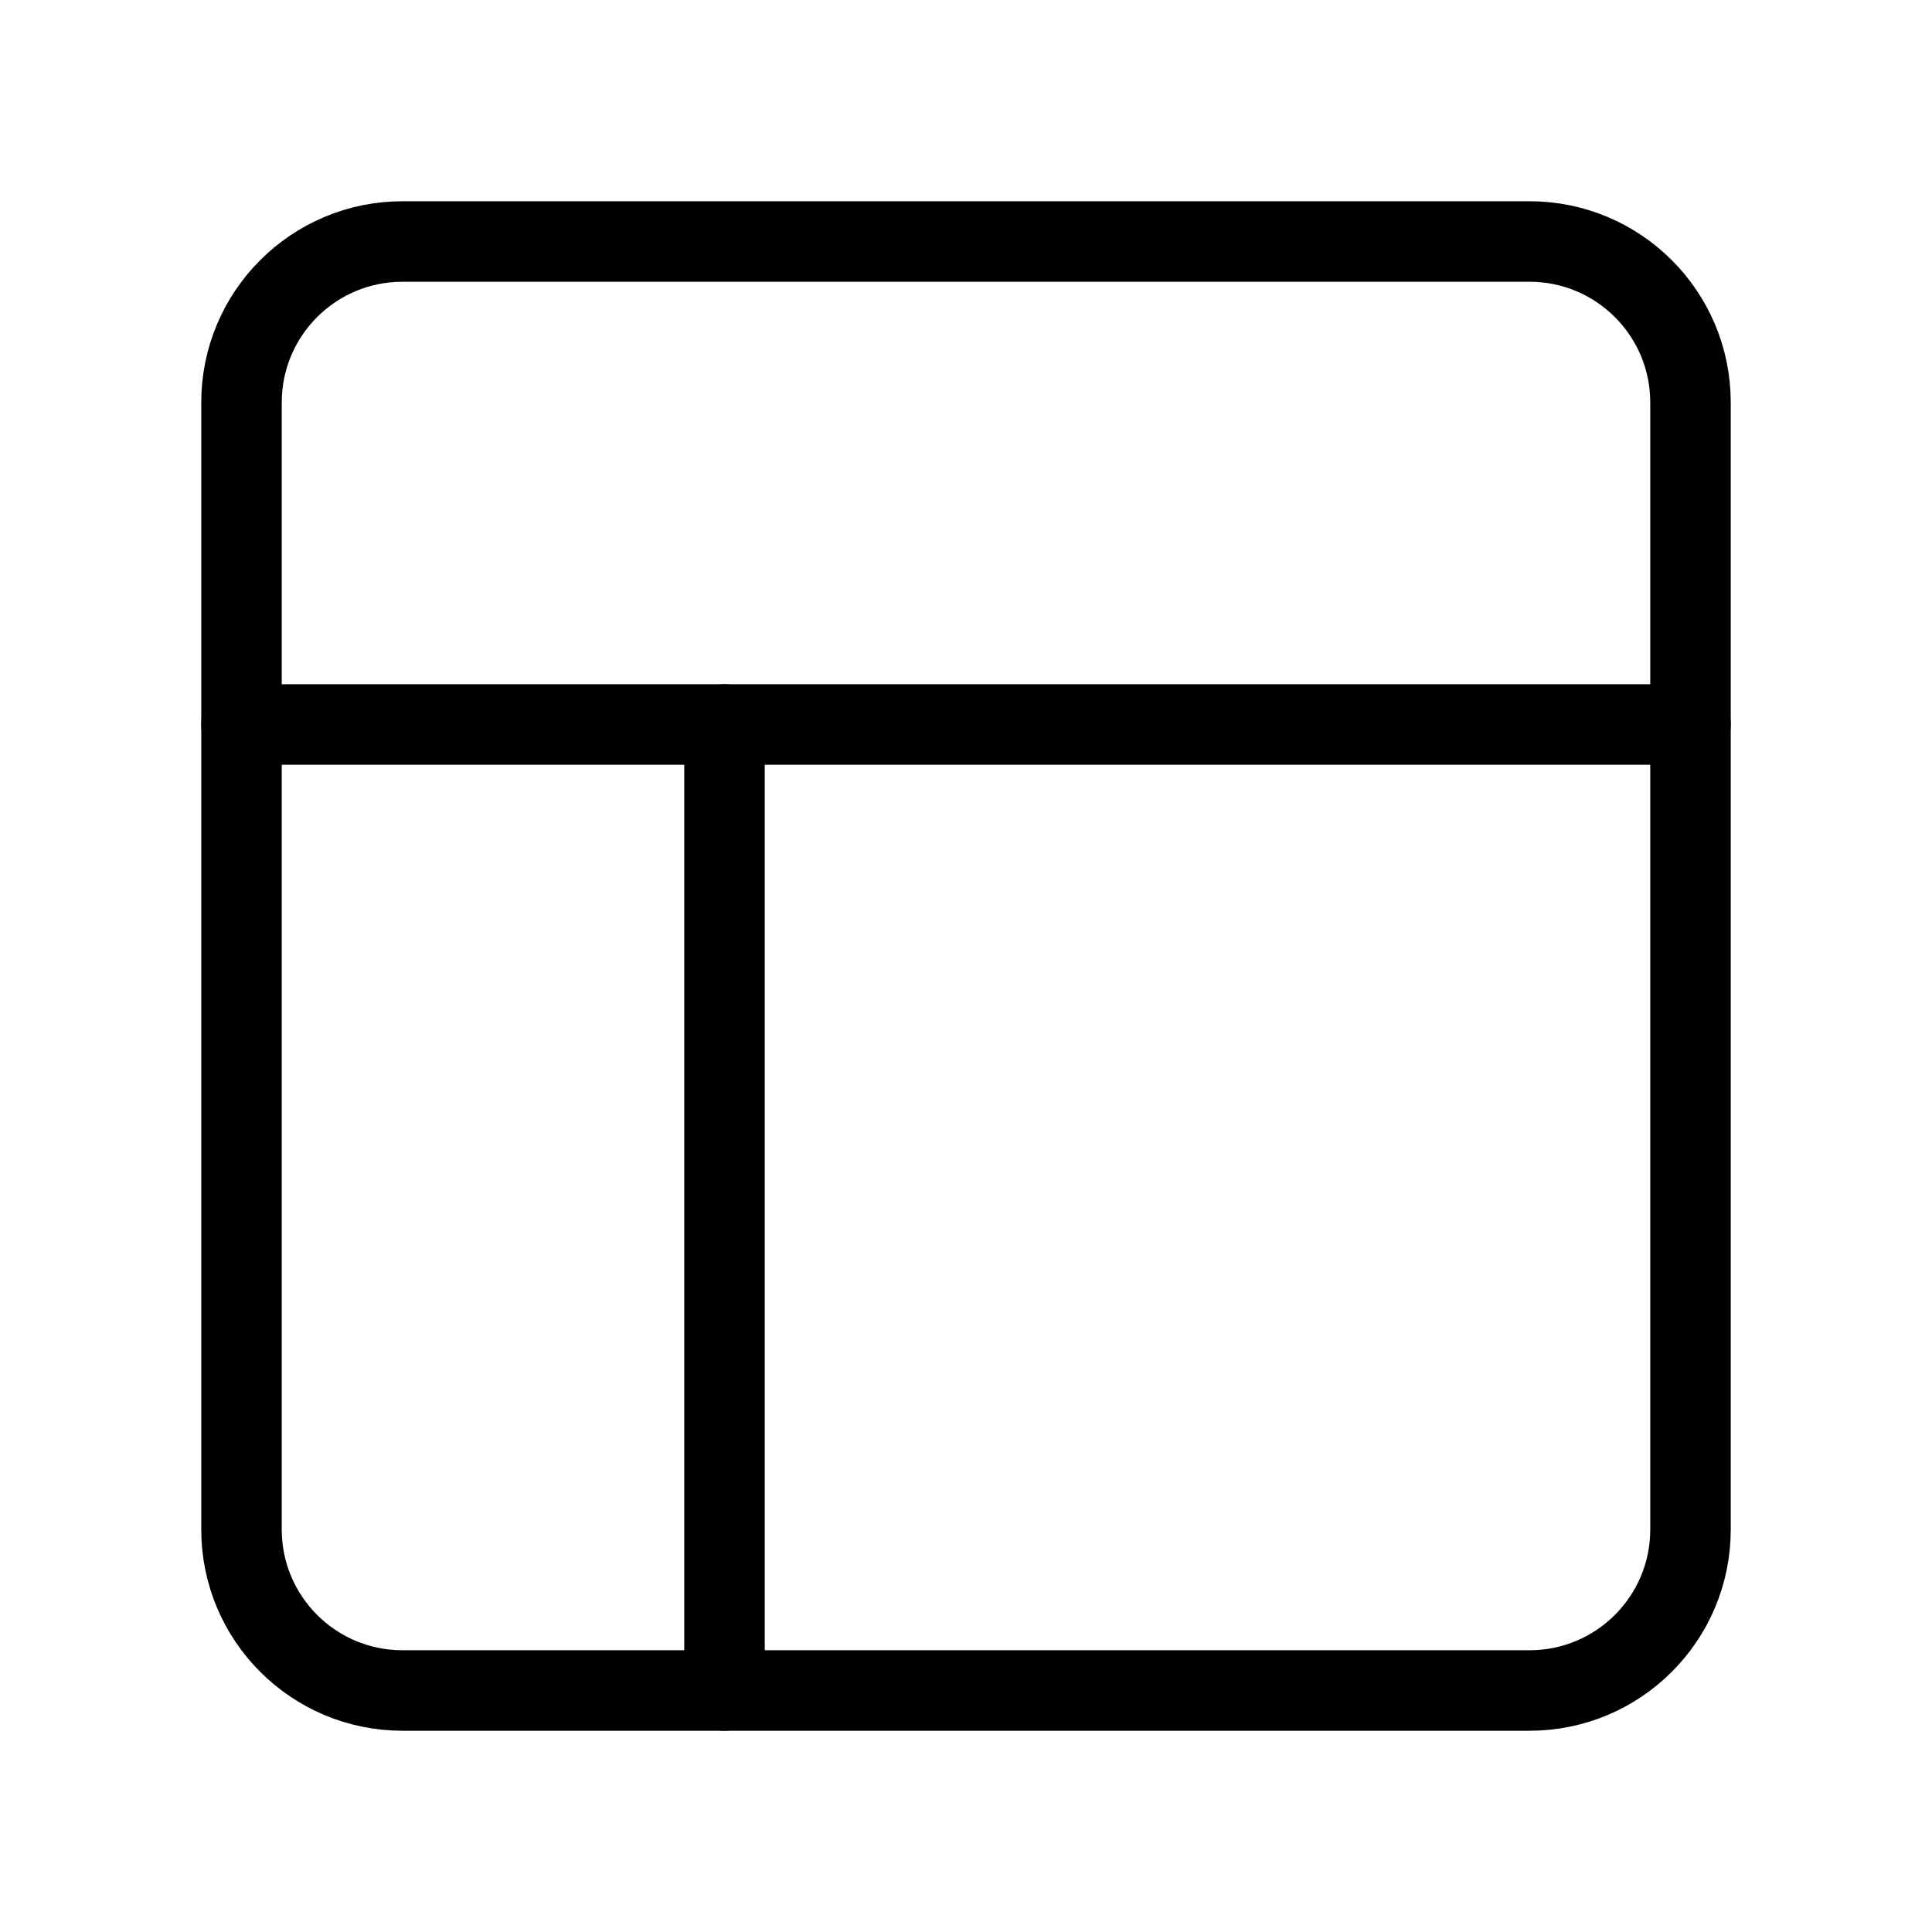
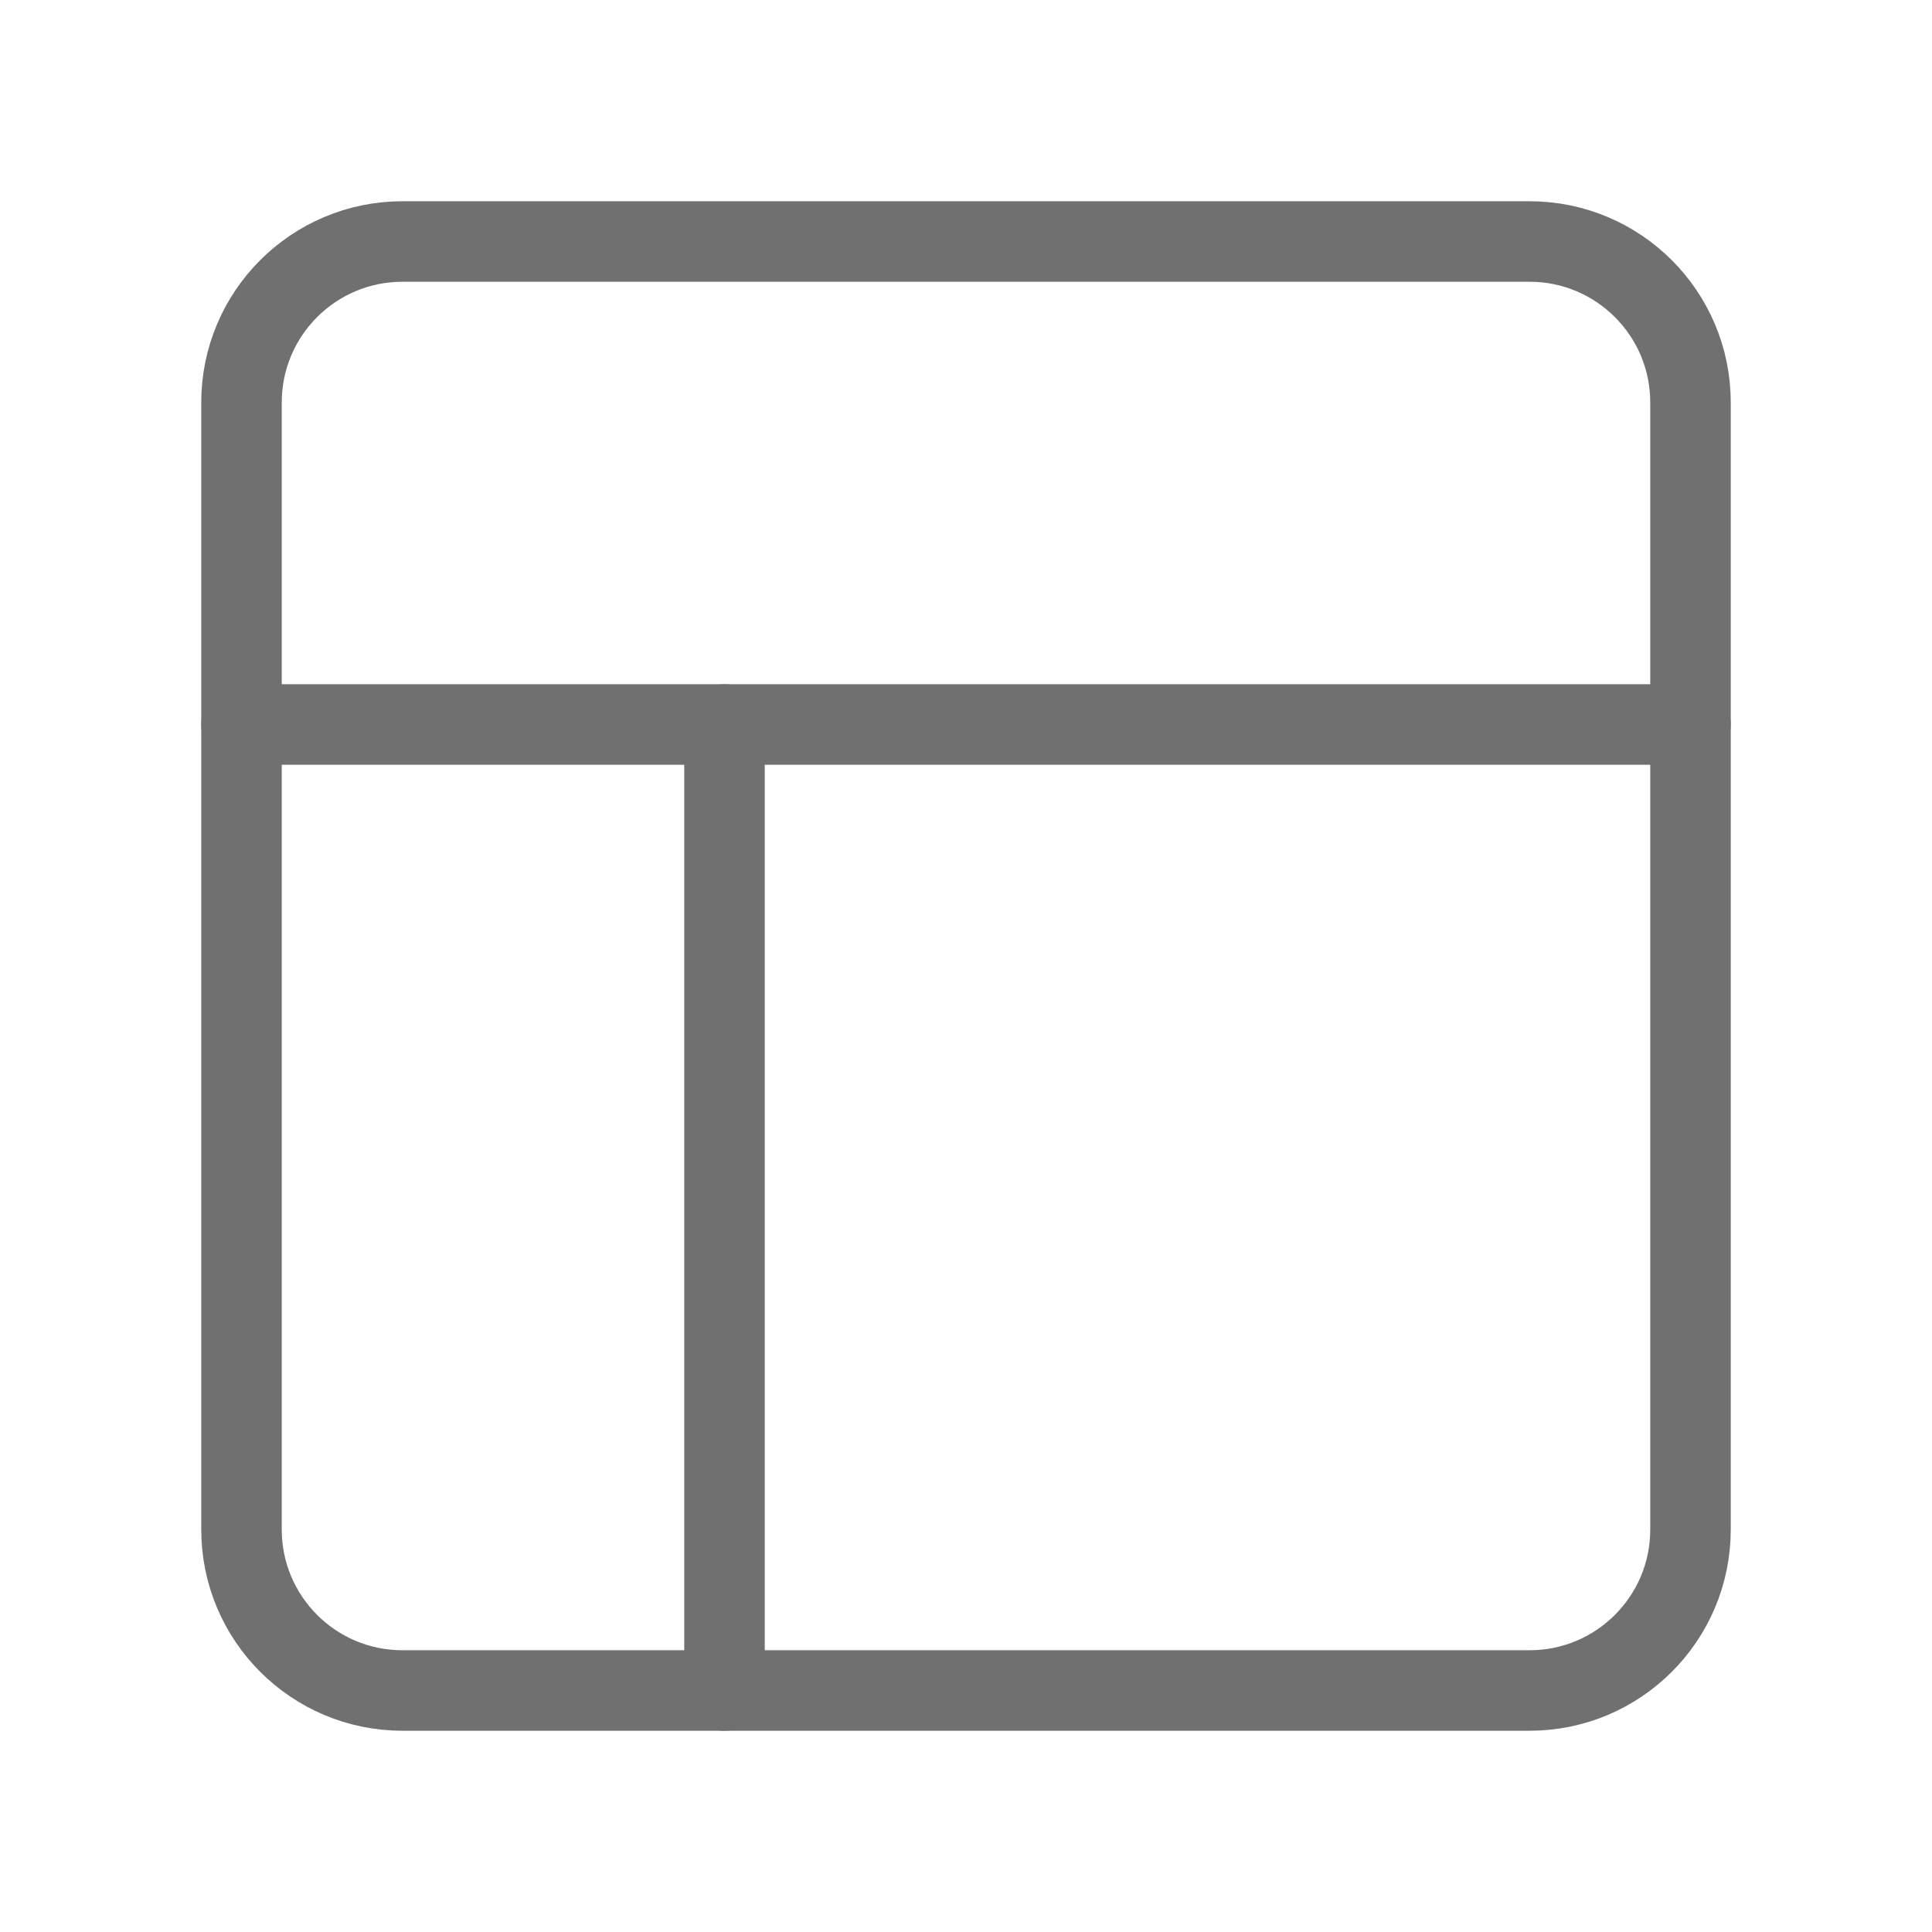
<svg xmlns="http://www.w3.org/2000/svg" width="24" height="24" viewBox="0 0 24 24" fill="none">
-   <path d="M19 3H5C3.895 3 3 3.895 3 5V19C3 20.105 3.895 21 5 21H19C20.105 21 21 20.105 21 19V5C21 3.895 20.105 3 19 3Z" stroke="black" stroke-linecap="round" stroke-linejoin="round" />
-   <path d="M3 9H21" stroke="black" stroke-linecap="round" stroke-linejoin="round" />
-   <path d="M9 21V9" stroke="black" stroke-linecap="round" stroke-linejoin="round" />
+   <path d="M19 3H5C3.895 3 3 3.895 3 5V19C3 20.105 3.895 21 5 21H19C20.105 21 21 20.105 21 19V5C21 3.895 20.105 3 19 3Z" stroke="#707070" stroke-linecap="round" stroke-linejoin="round" />
+   <path d="M3 9H21" stroke="#707070" stroke-linecap="round" stroke-linejoin="round" />
+   <path d="M9 21V9" stroke="#707070" stroke-linecap="round" stroke-linejoin="round" />
</svg>
